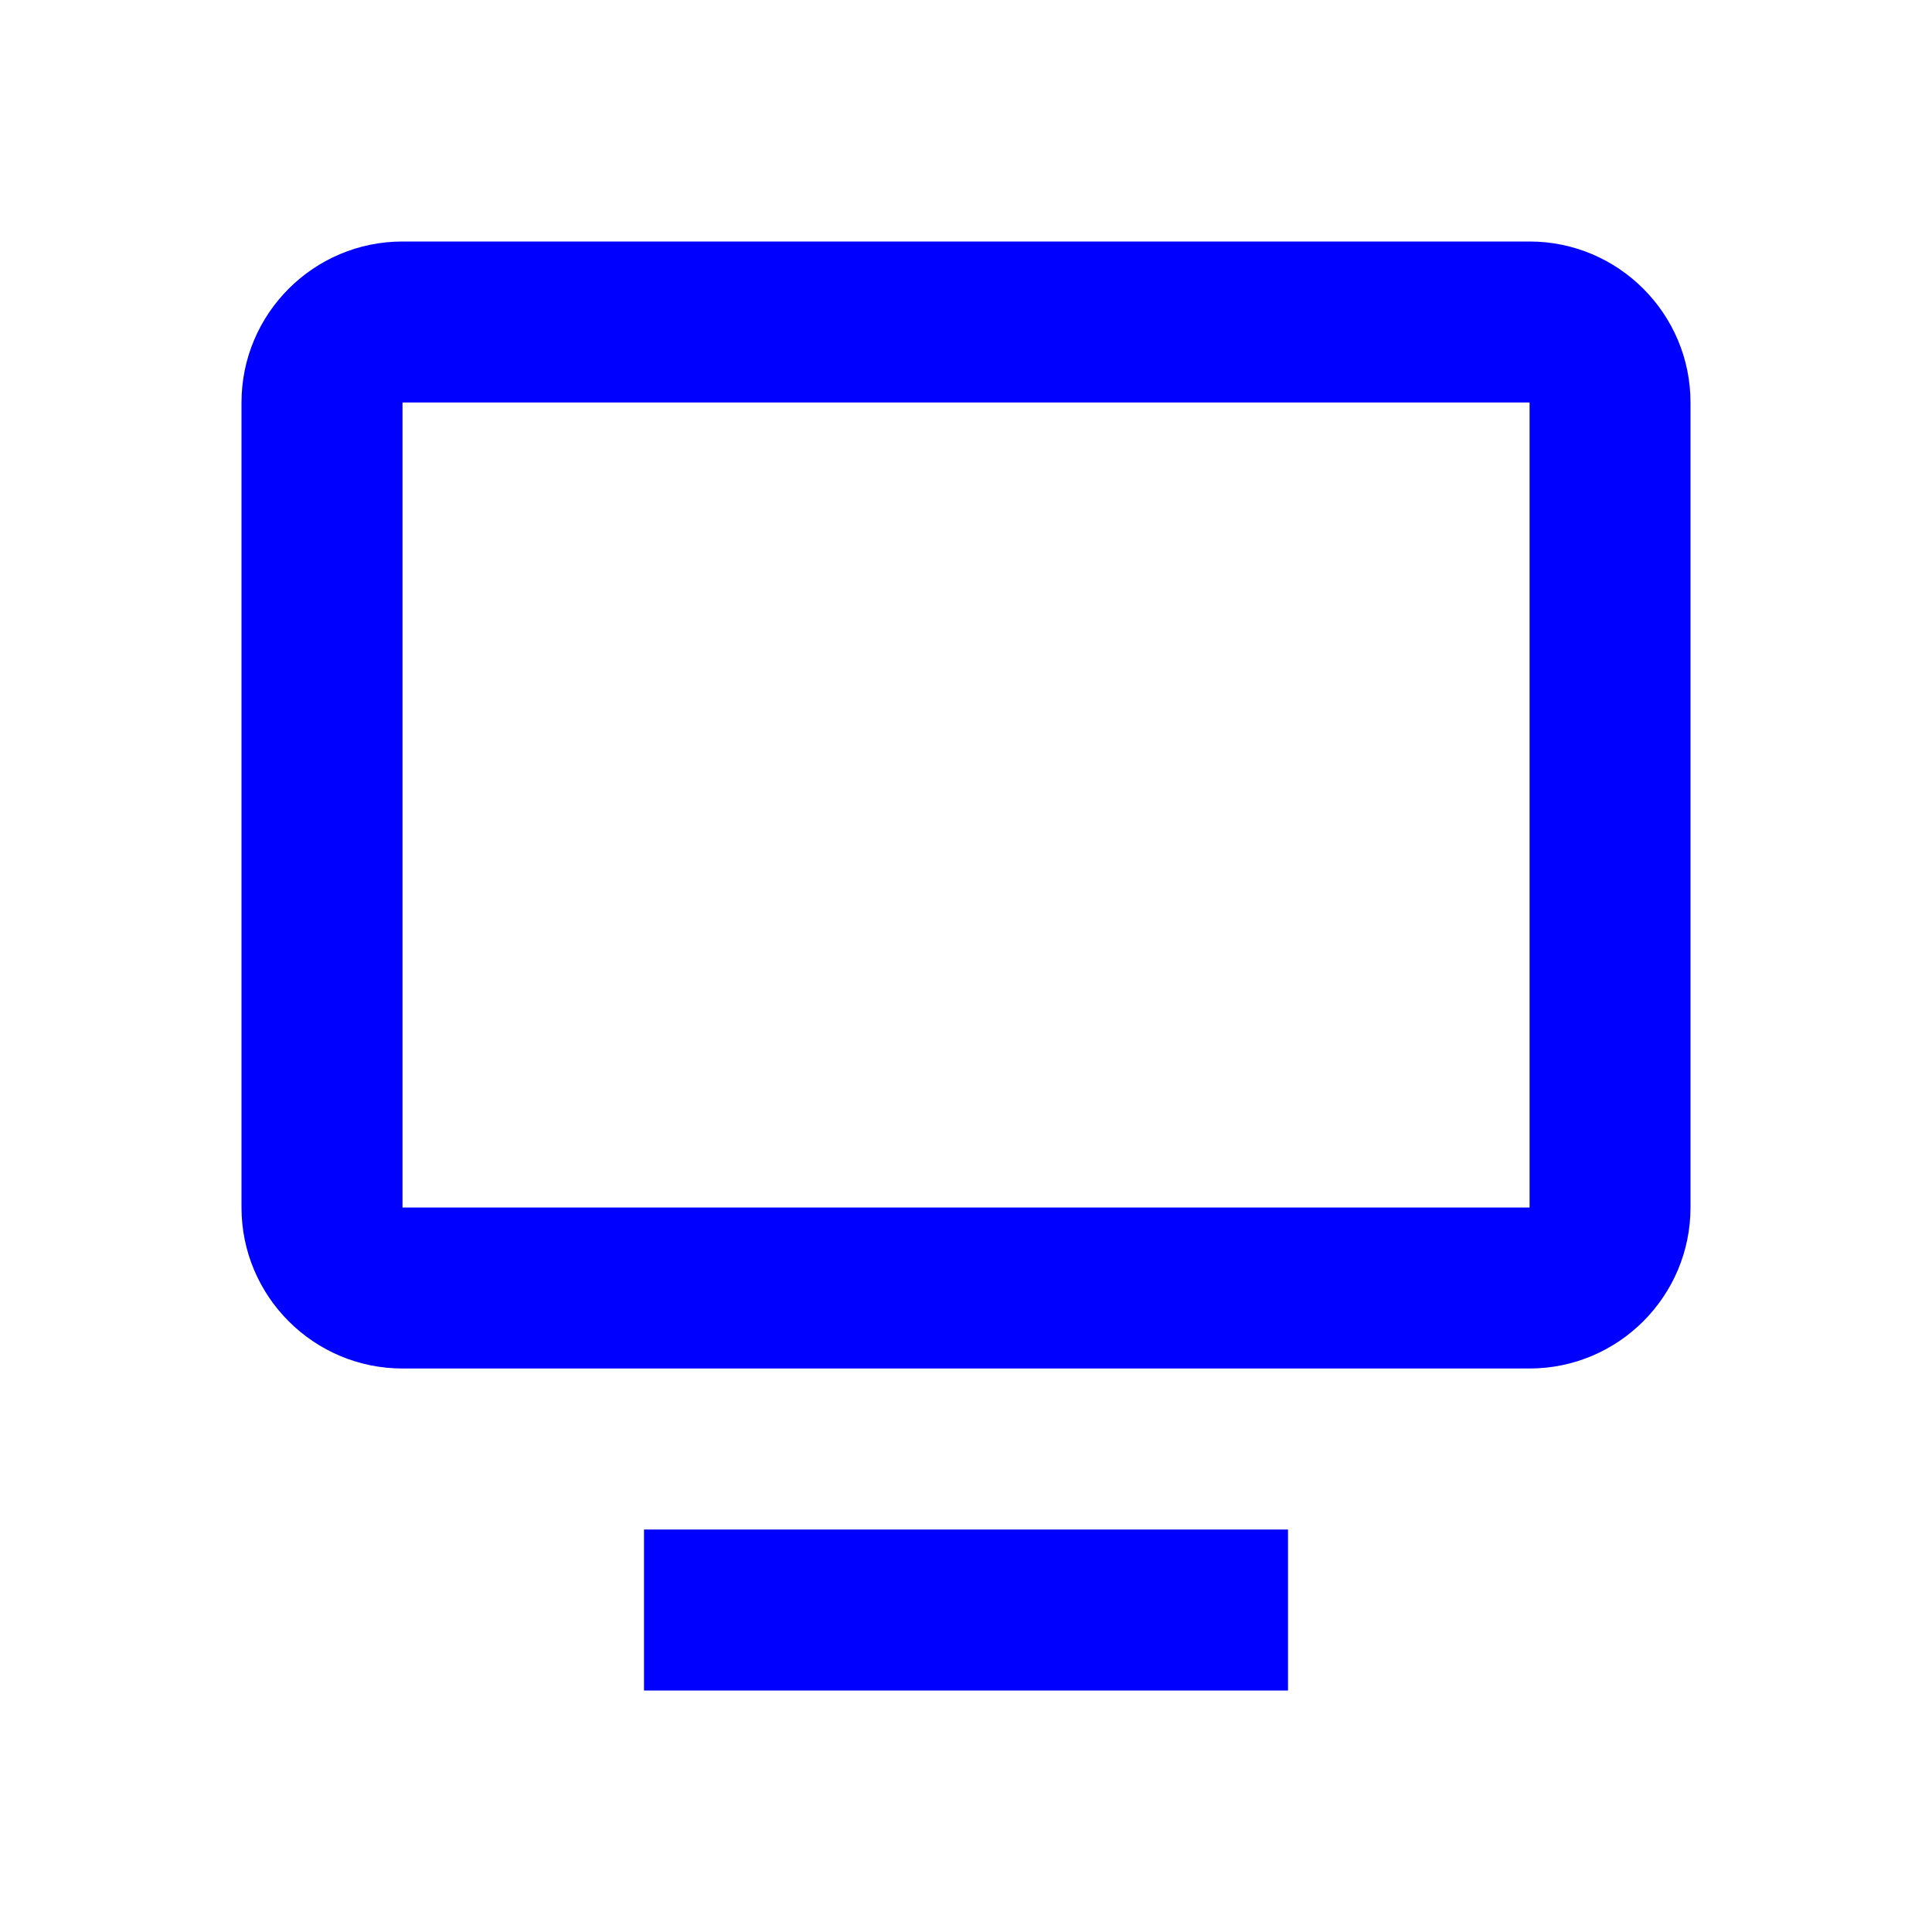
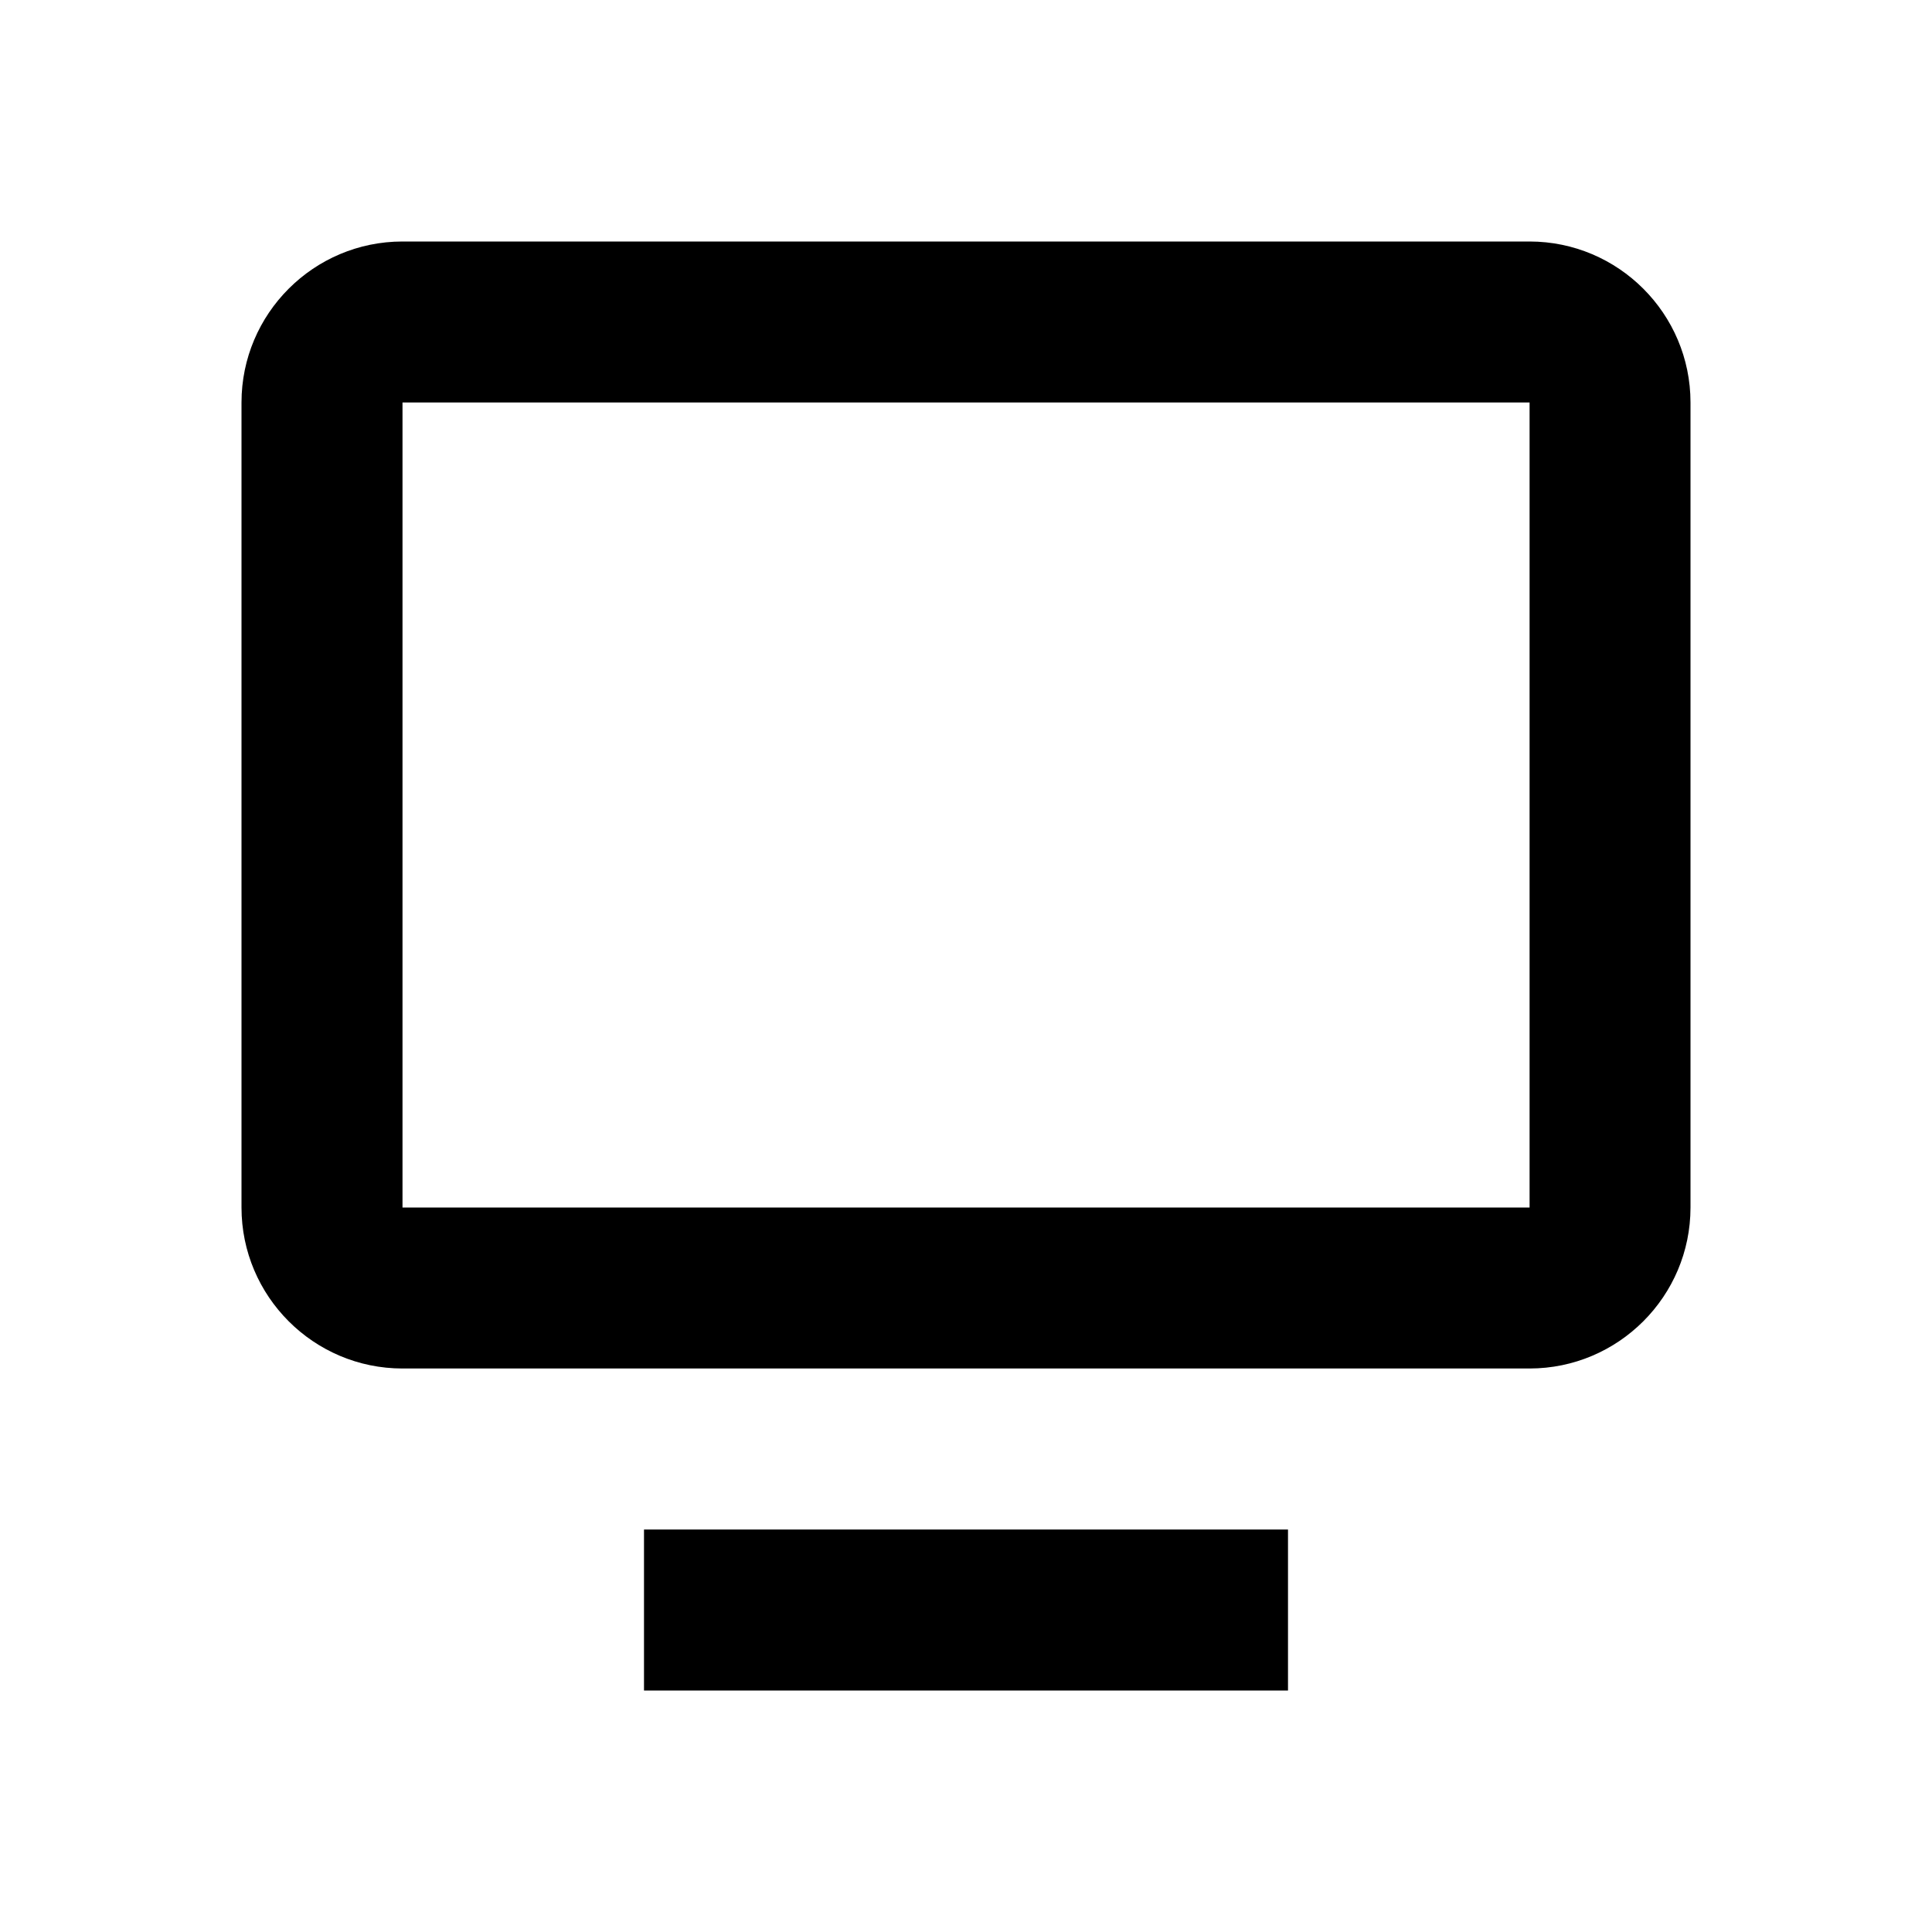
- <svg xmlns="http://www.w3.org/2000/svg" fill="blue" width="24" height="24" viewBox="0 0 24 24">
+ <svg xmlns="http://www.w3.org/2000/svg" width="24" height="24" viewBox="0 0 24 24">
  <path fill-rule="evenodd" d="M16 19v2H8v-2h8zm3-16c1.103 0 2 .897 2 2v10c0 1.103-.897 2-2 2H5c-1.103 0-2-.897-2-2V5c0-1.103.897-2 2-2h14zm0 2H5v10h14.001V5z" />
</svg>
